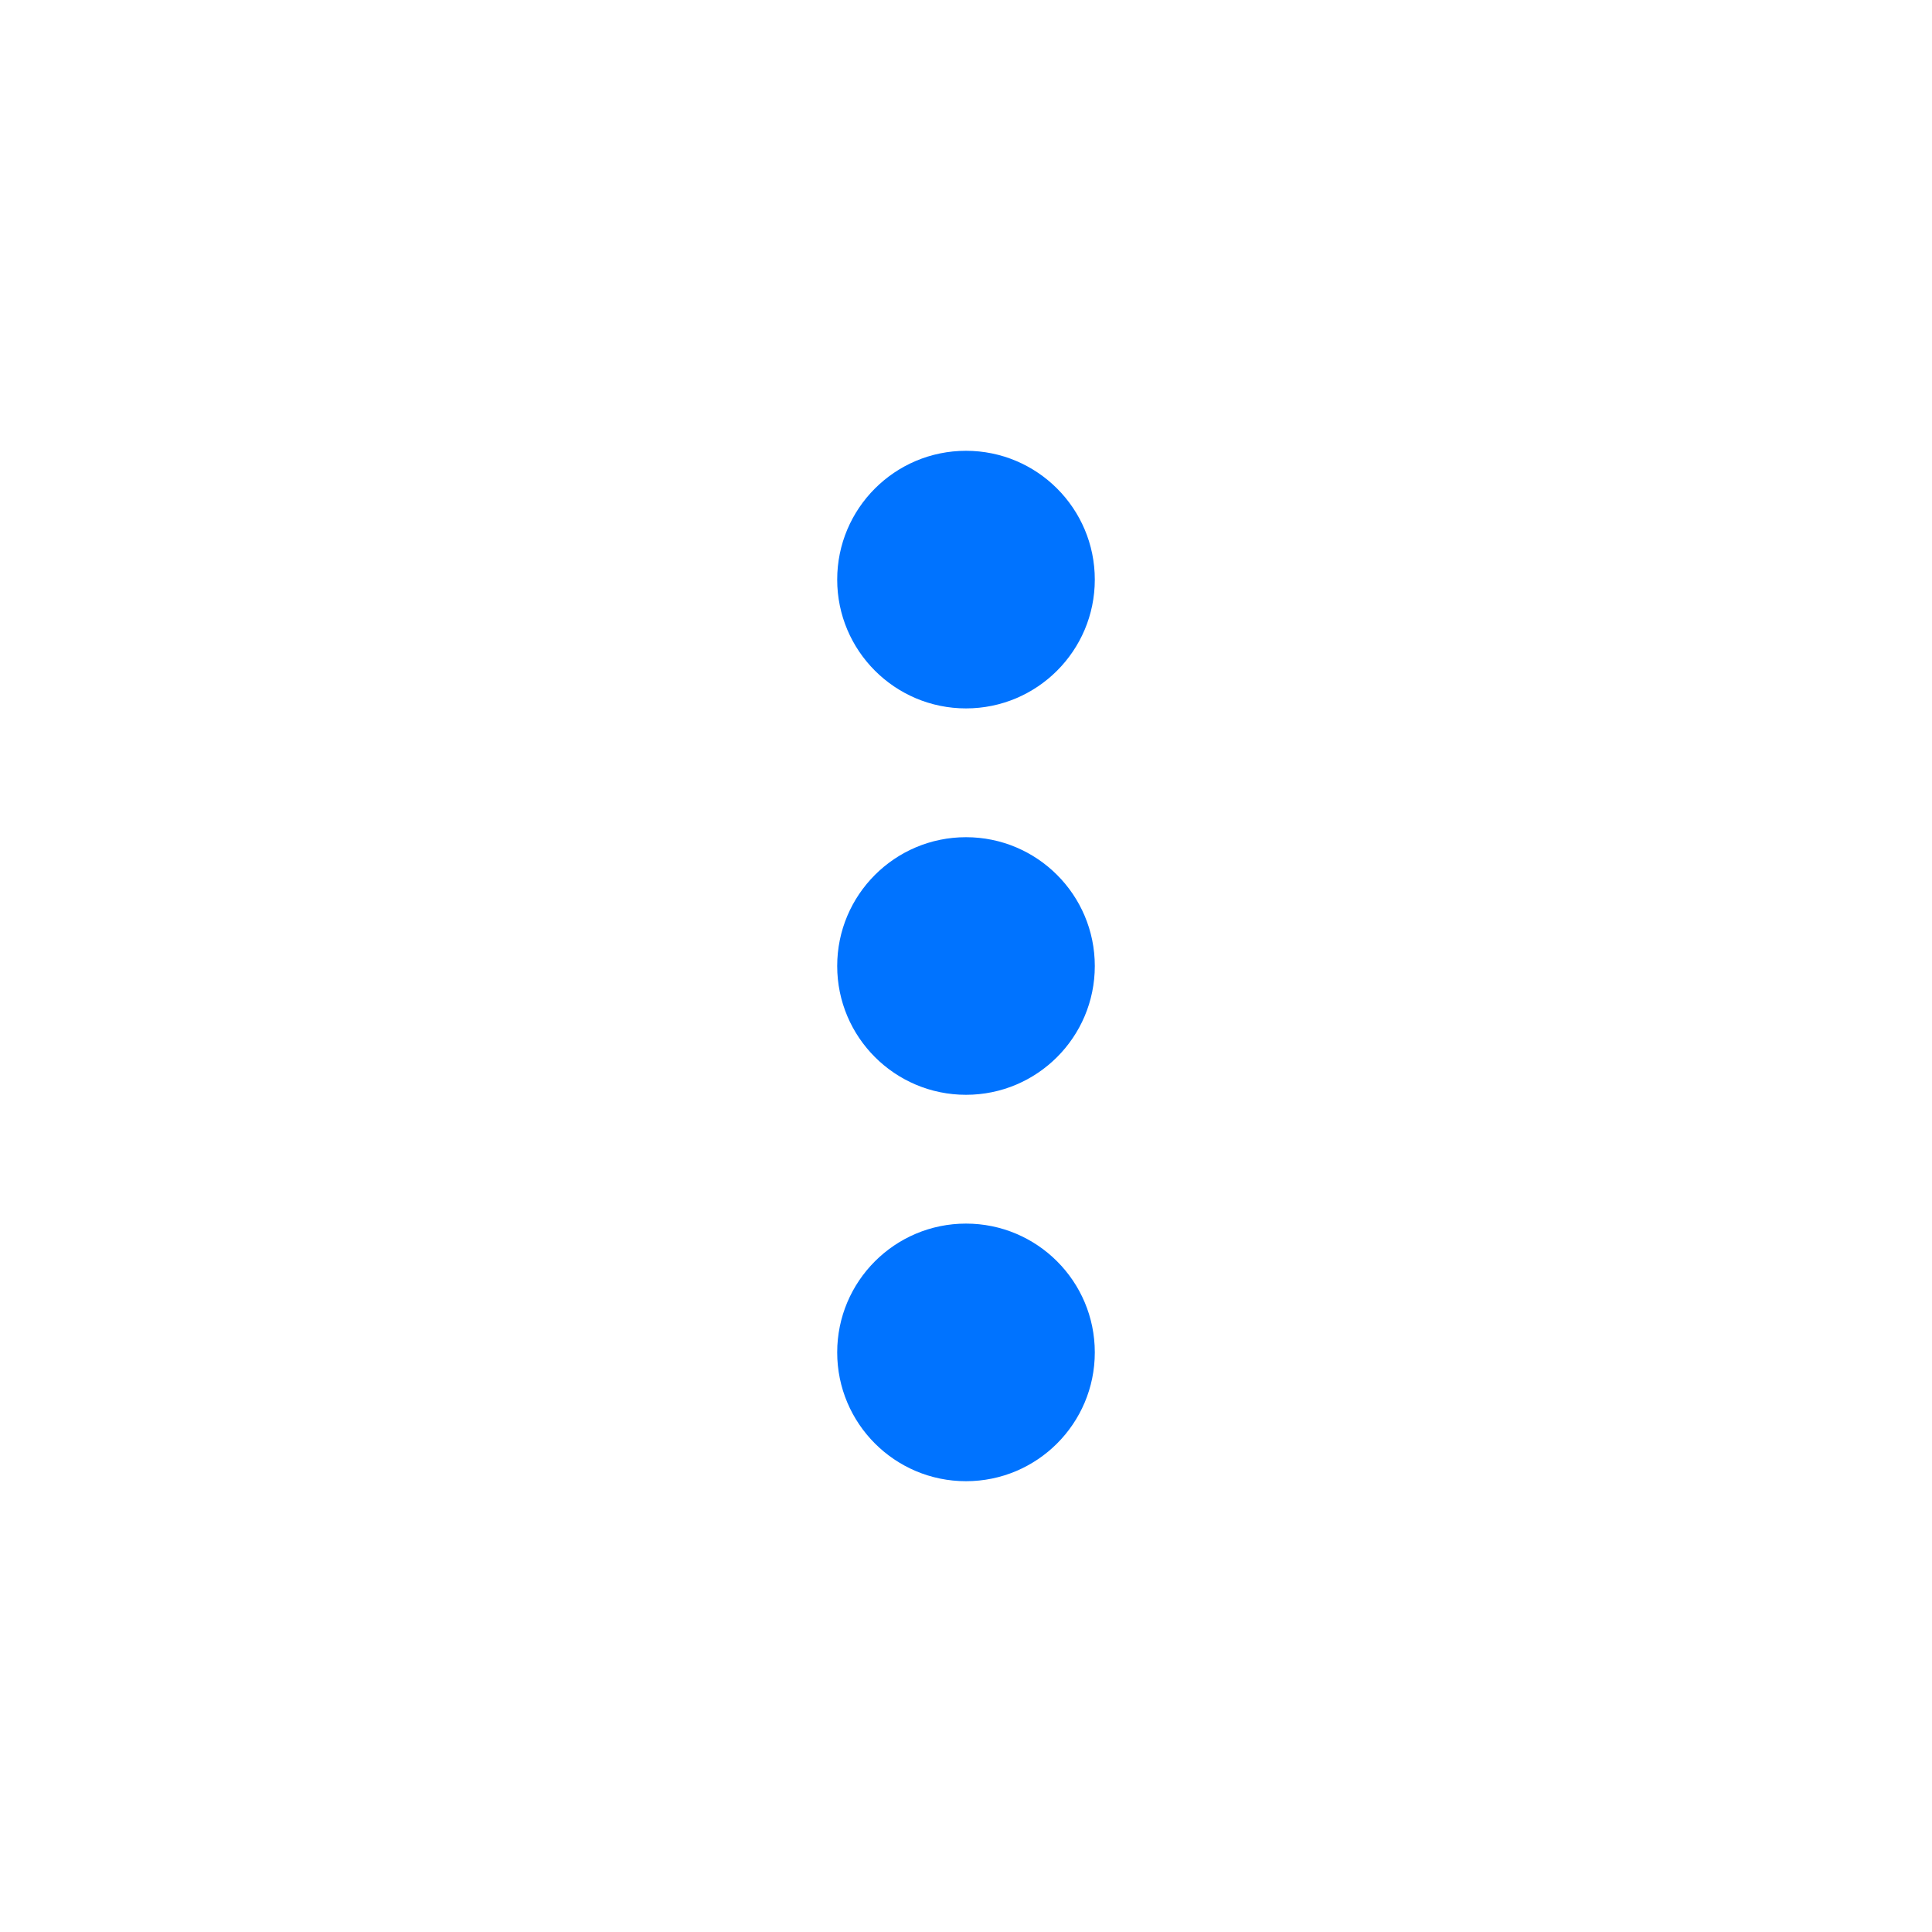
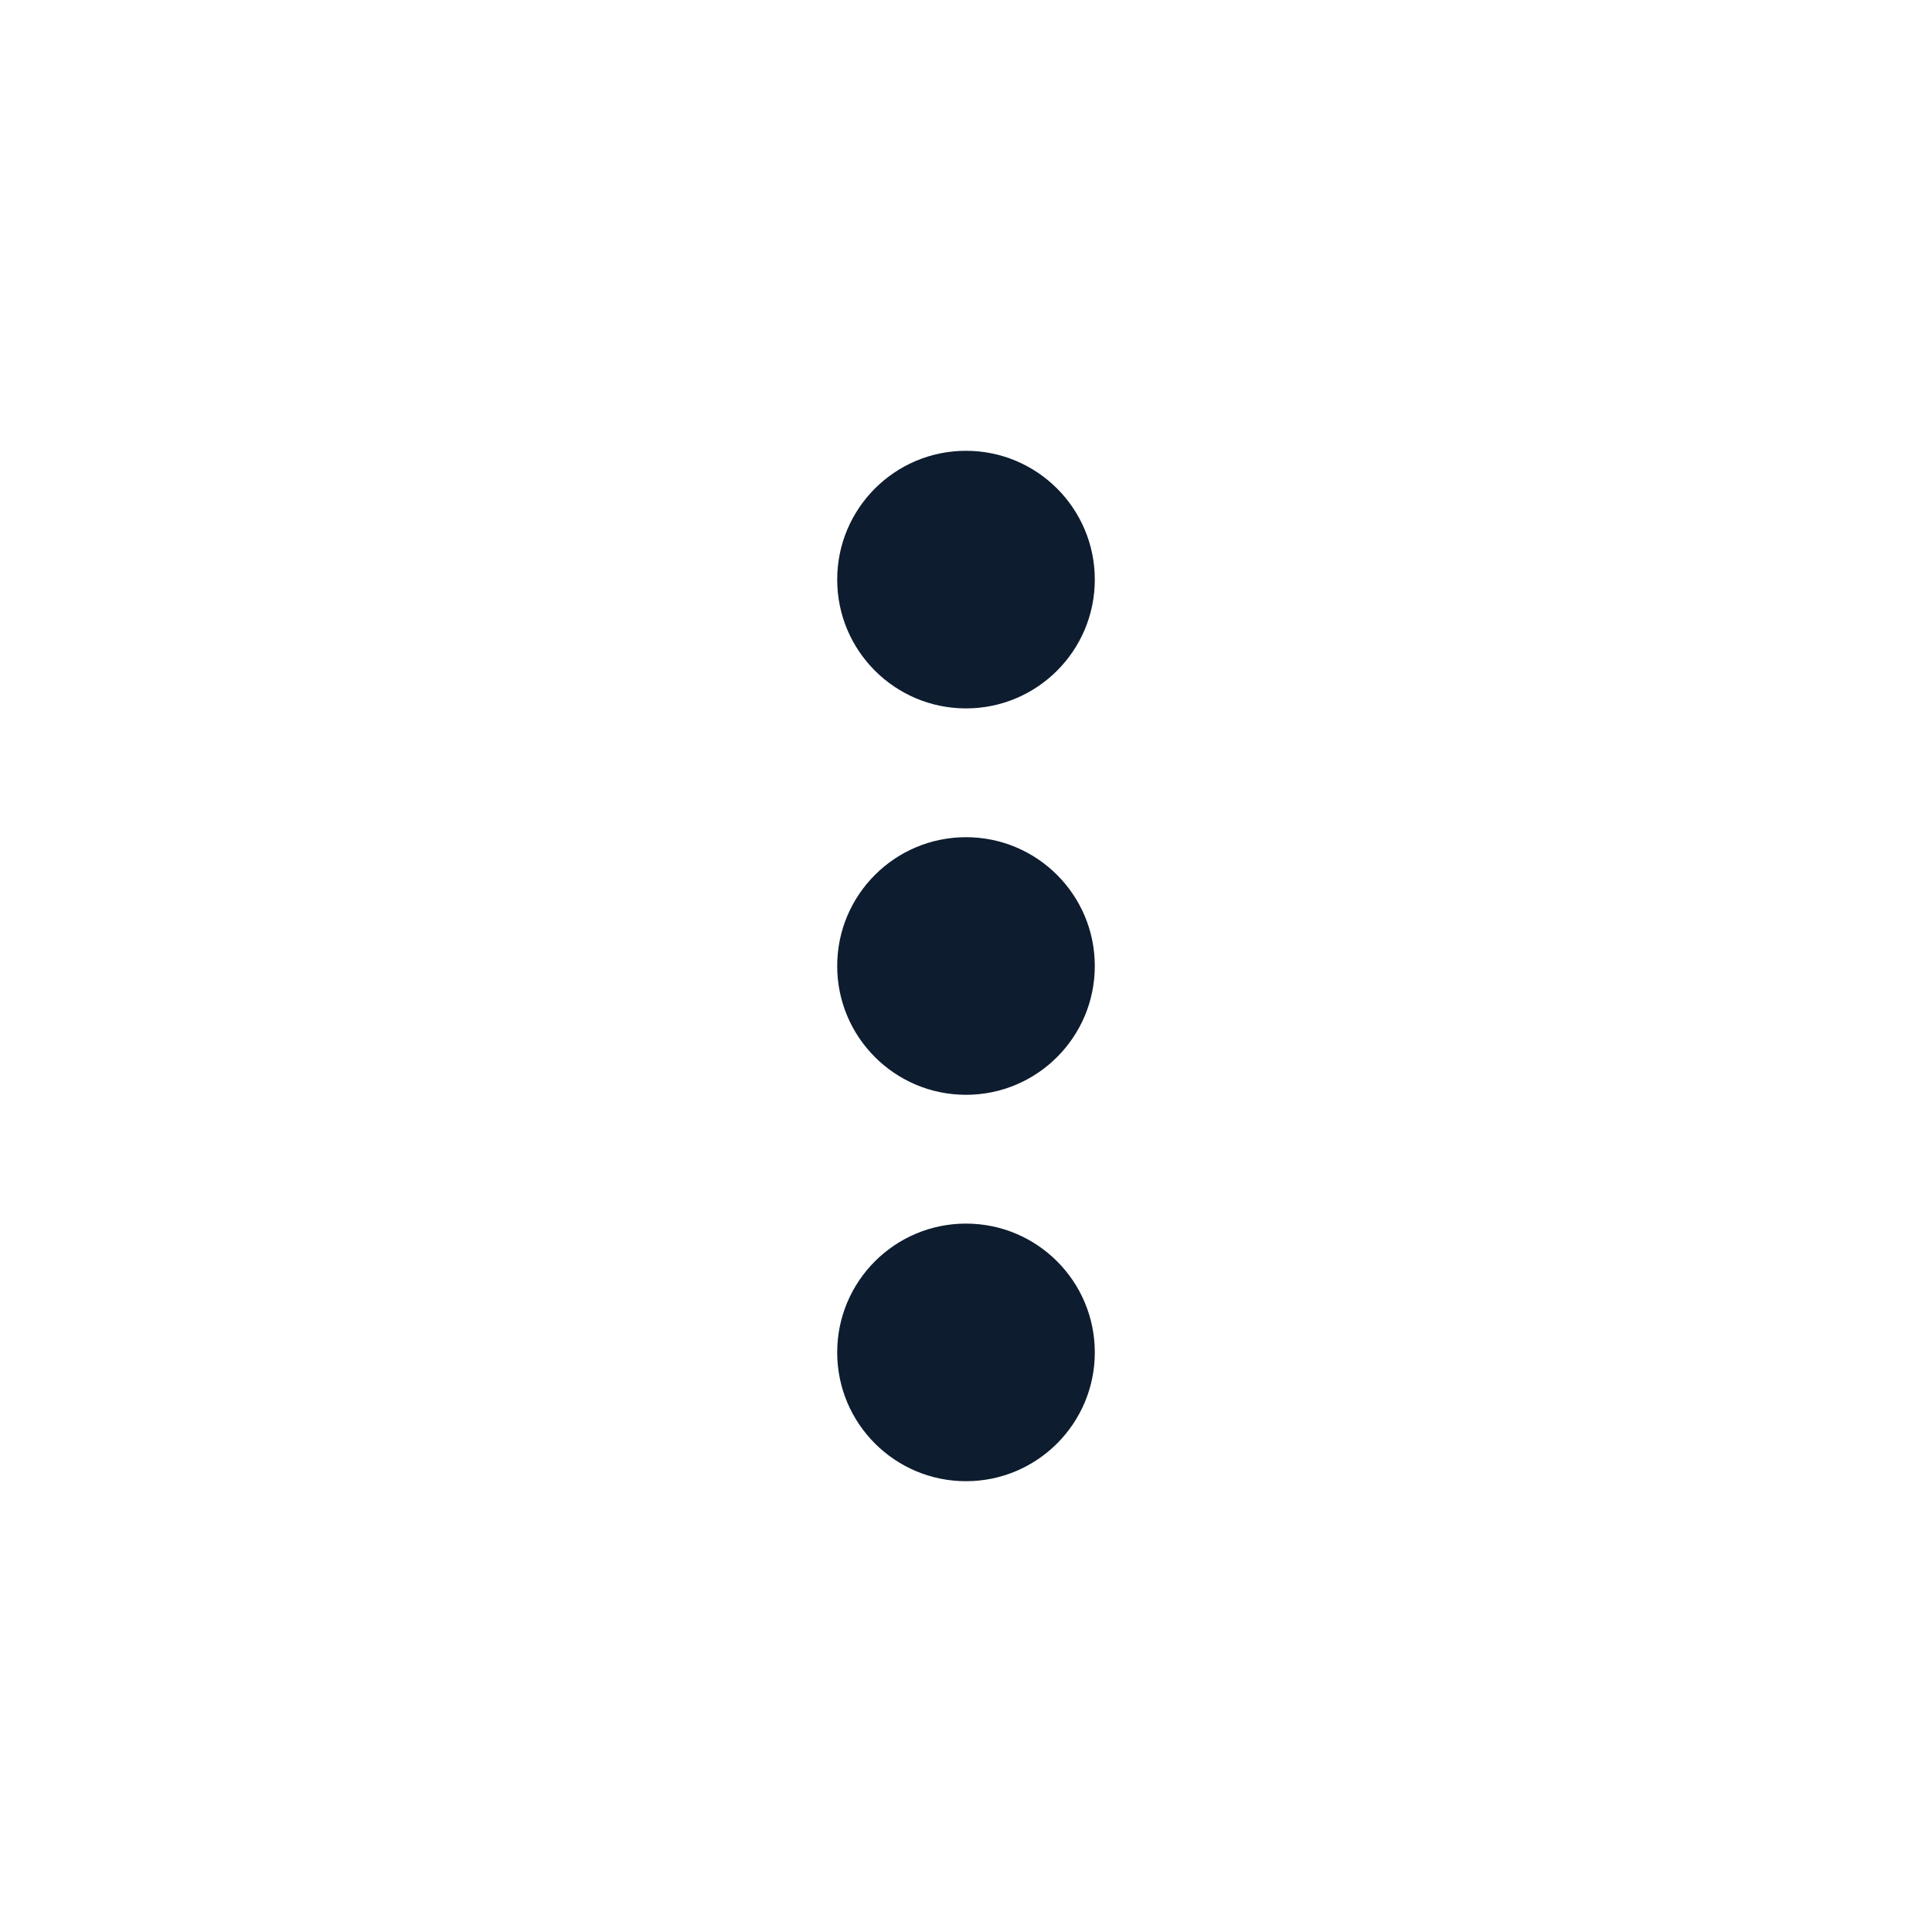
<svg xmlns="http://www.w3.org/2000/svg" width="30" height="30" viewBox="0 0 30 30" fill="none">
-   <circle cx="15" cy="9" r="2" fill="#0073FF" />
-   <circle cx="15" cy="15" r="2" fill="#0073FF" />
-   <circle cx="15" cy="21" r="2" fill="#0073FF" />
+   <circle cx="15" cy="9" r="2" fill="#0D1C2F" />
+   <circle cx="15" cy="15" r="2" fill="#0D1C2F" />
+   <circle cx="15" cy="21" r="2" fill="#0D1C2F" />
</svg>
